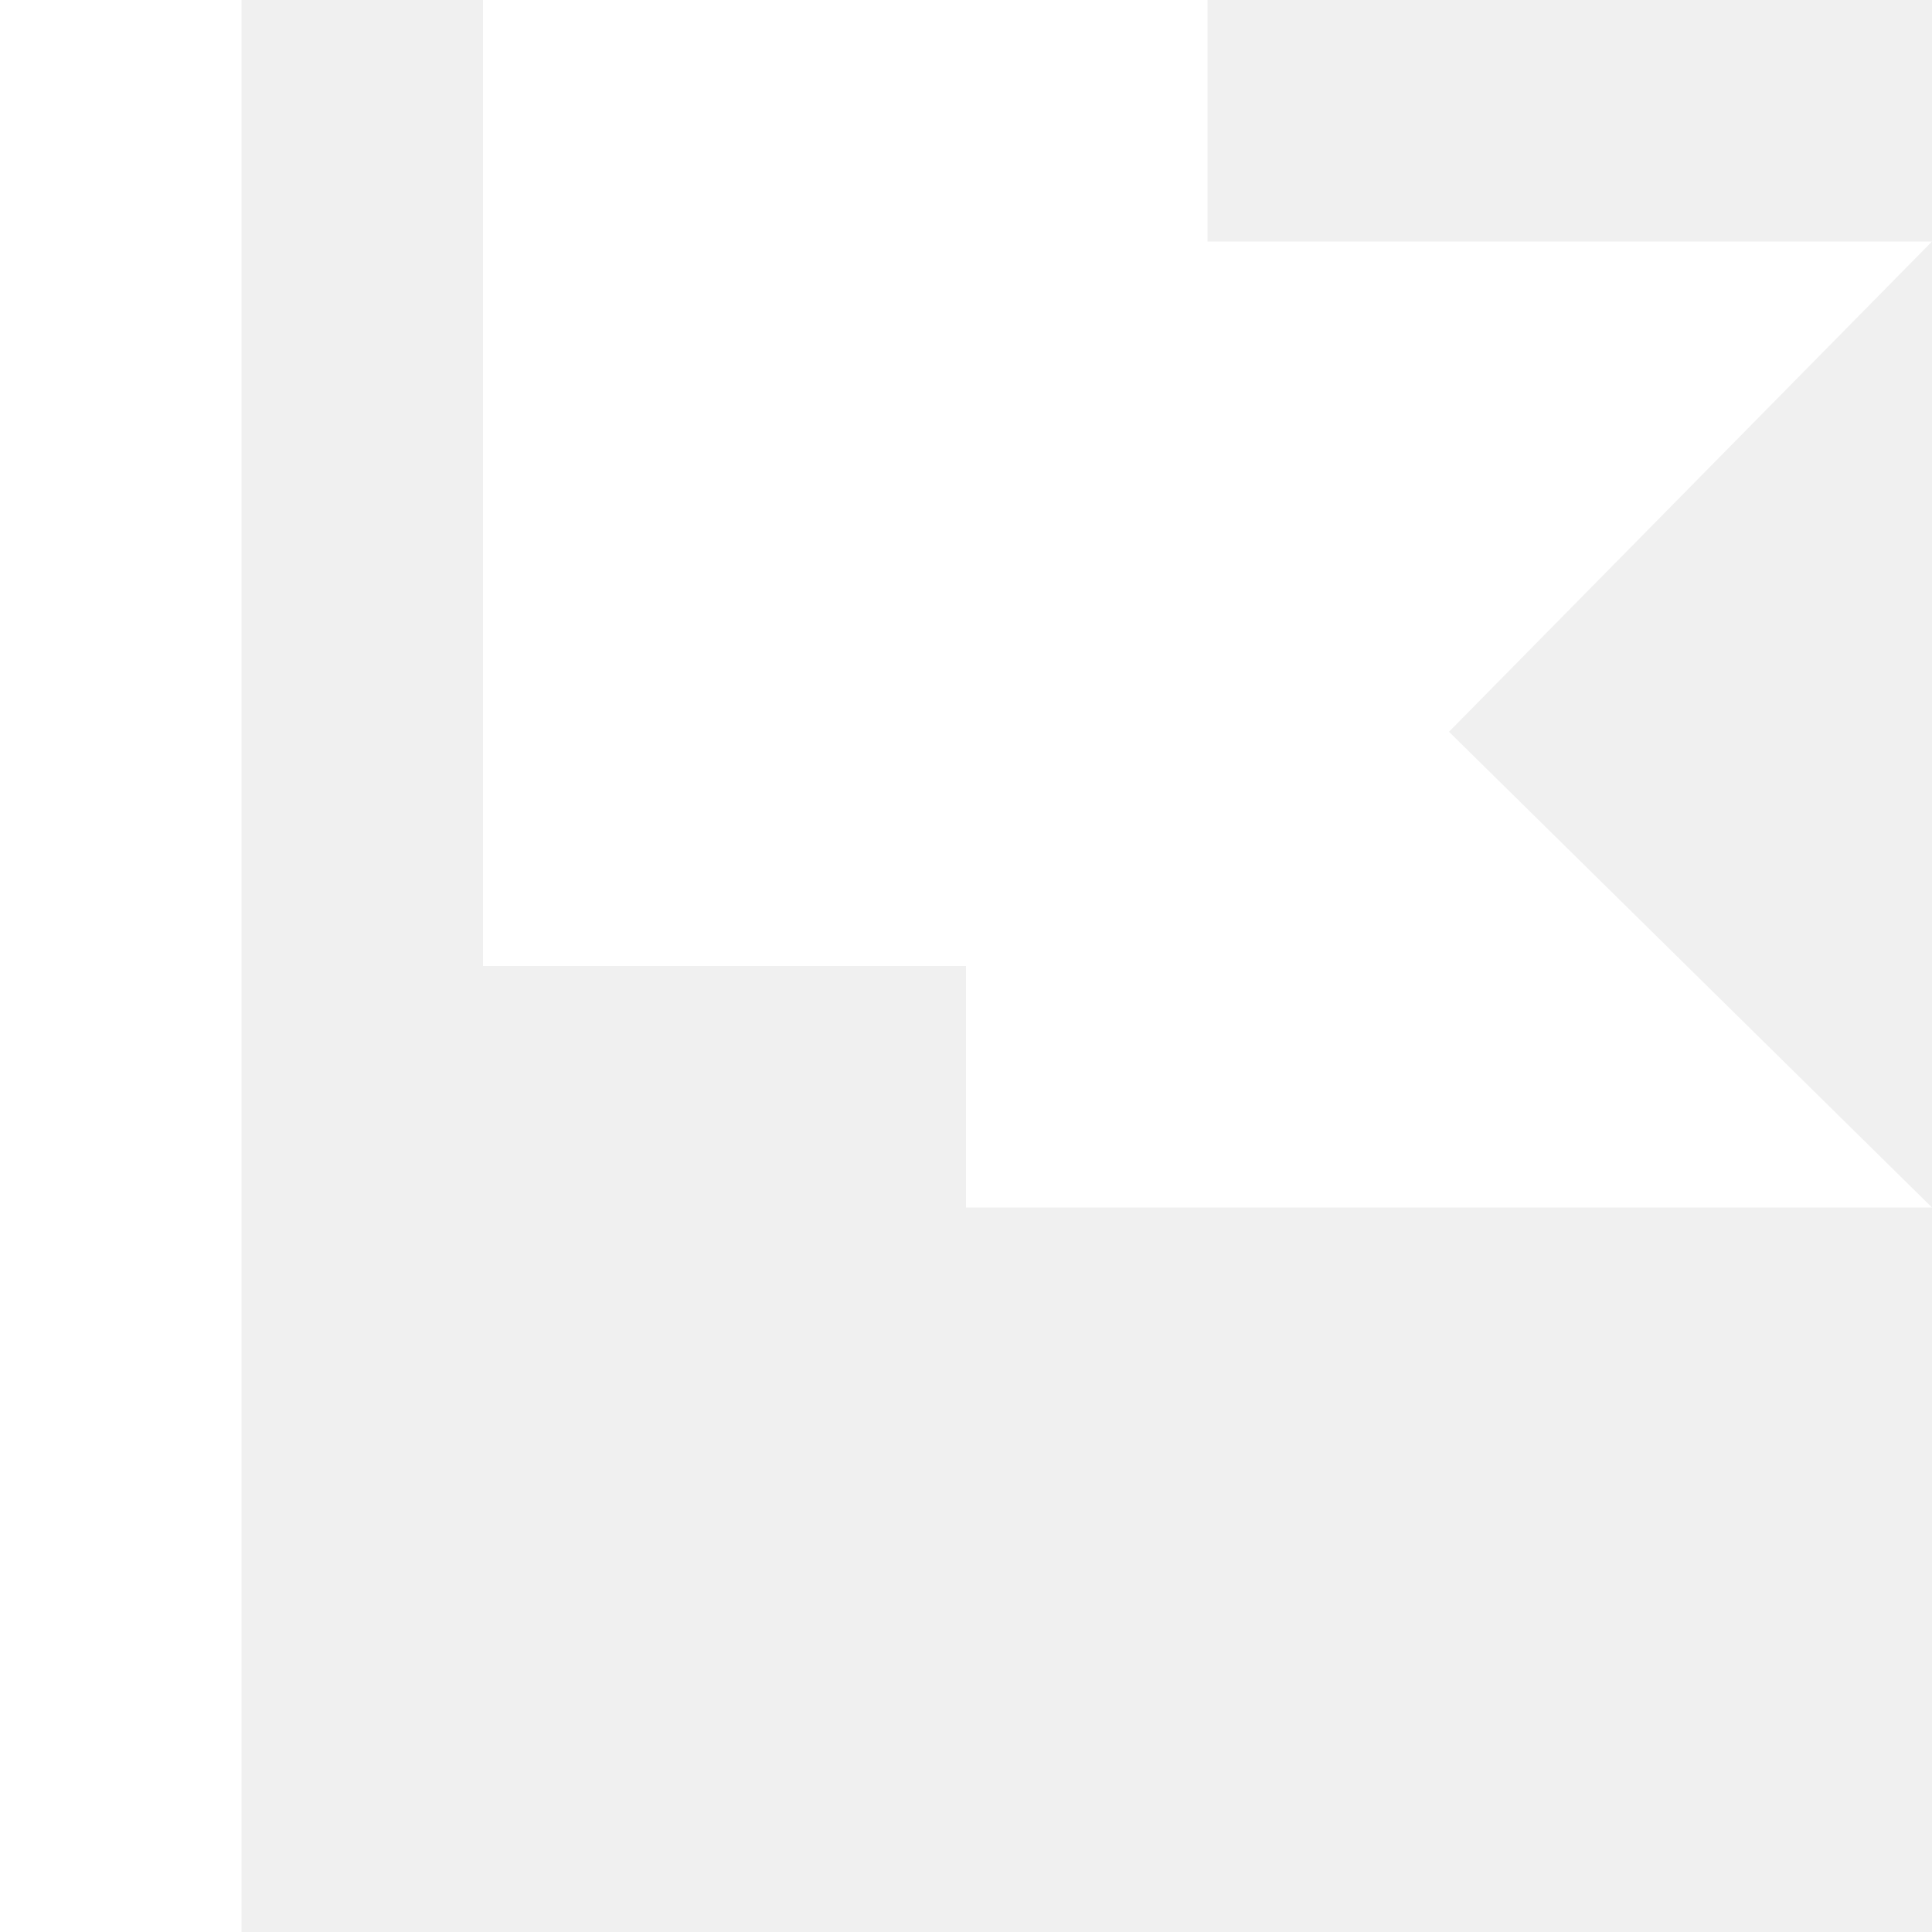
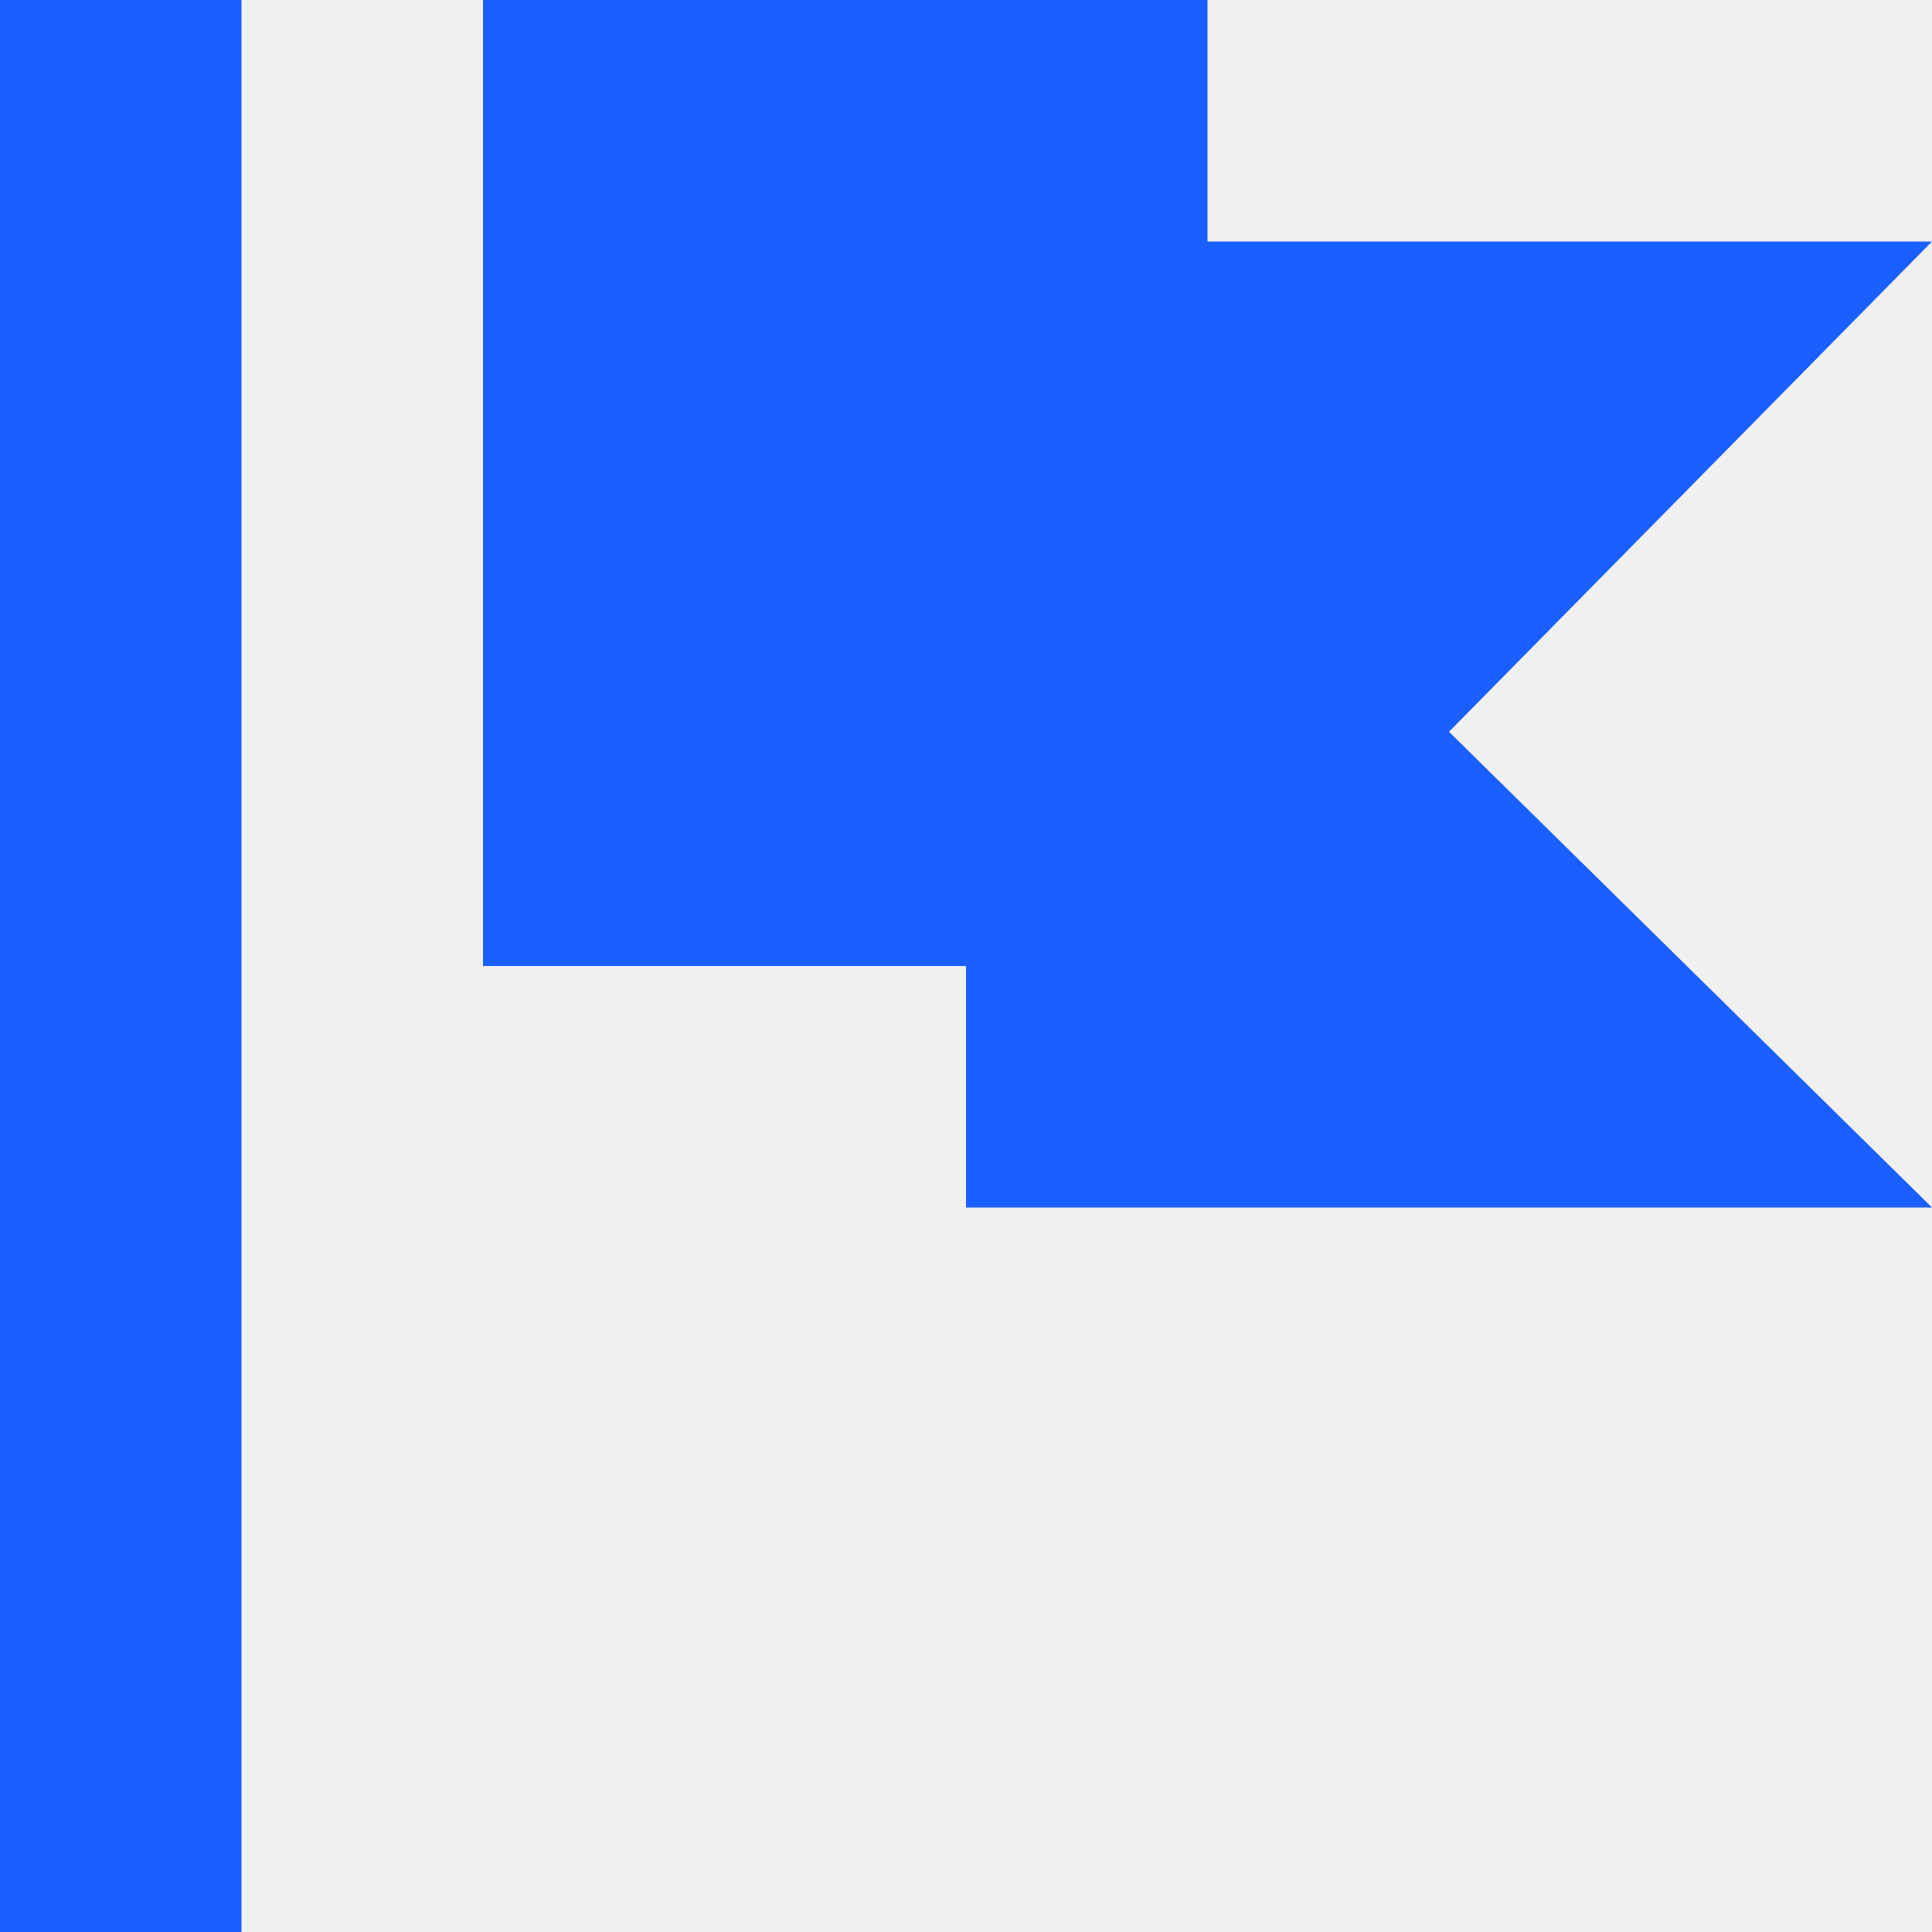
<svg xmlns="http://www.w3.org/2000/svg" width="21" height="21" viewBox="0 0 21 21" fill="none">
-   <path d="M0 0V21H2.625V0H0ZM5.25 0V10.5H10.5V13.125H21L15.75 7.954L21 2.625H13.125V0L5.25 0Z" fill="white" />
+   <path d="M0 0V21H2.625V0H0ZM5.25 0V10.5H10.5V13.125H21L15.75 7.954L21 2.625H13.125V0L5.25 0Z" fill="#1A5FFF" />
</svg>
